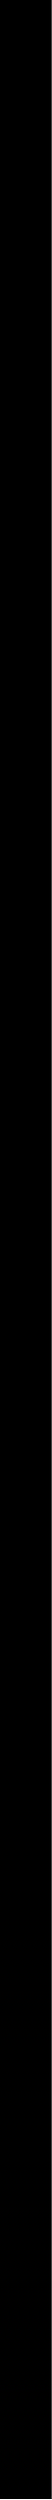
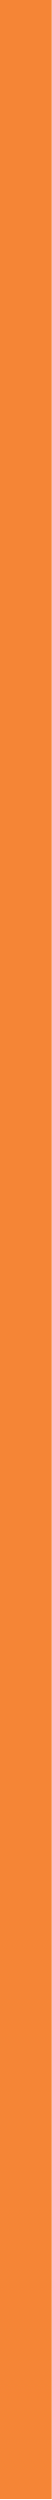
<svg xmlns="http://www.w3.org/2000/svg" version="1.0" width="9pt" height="435pt" viewBox="0 0 9 435" preserveAspectRatio="xMidYMid meet">
-   <g transform="translate(0,435) scale(0.1,-0.1)" fill="#000000" stroke="none">
+   <g transform="translate(0,435) scale(0.1,-0.1)" fill="#f58536" stroke="none">
    <path d="M0 2175 l0 -2175 45 0 45 0 0 2175 0 2175 -45 0 -45 0 0 -2175z" />
  </g>
</svg>
